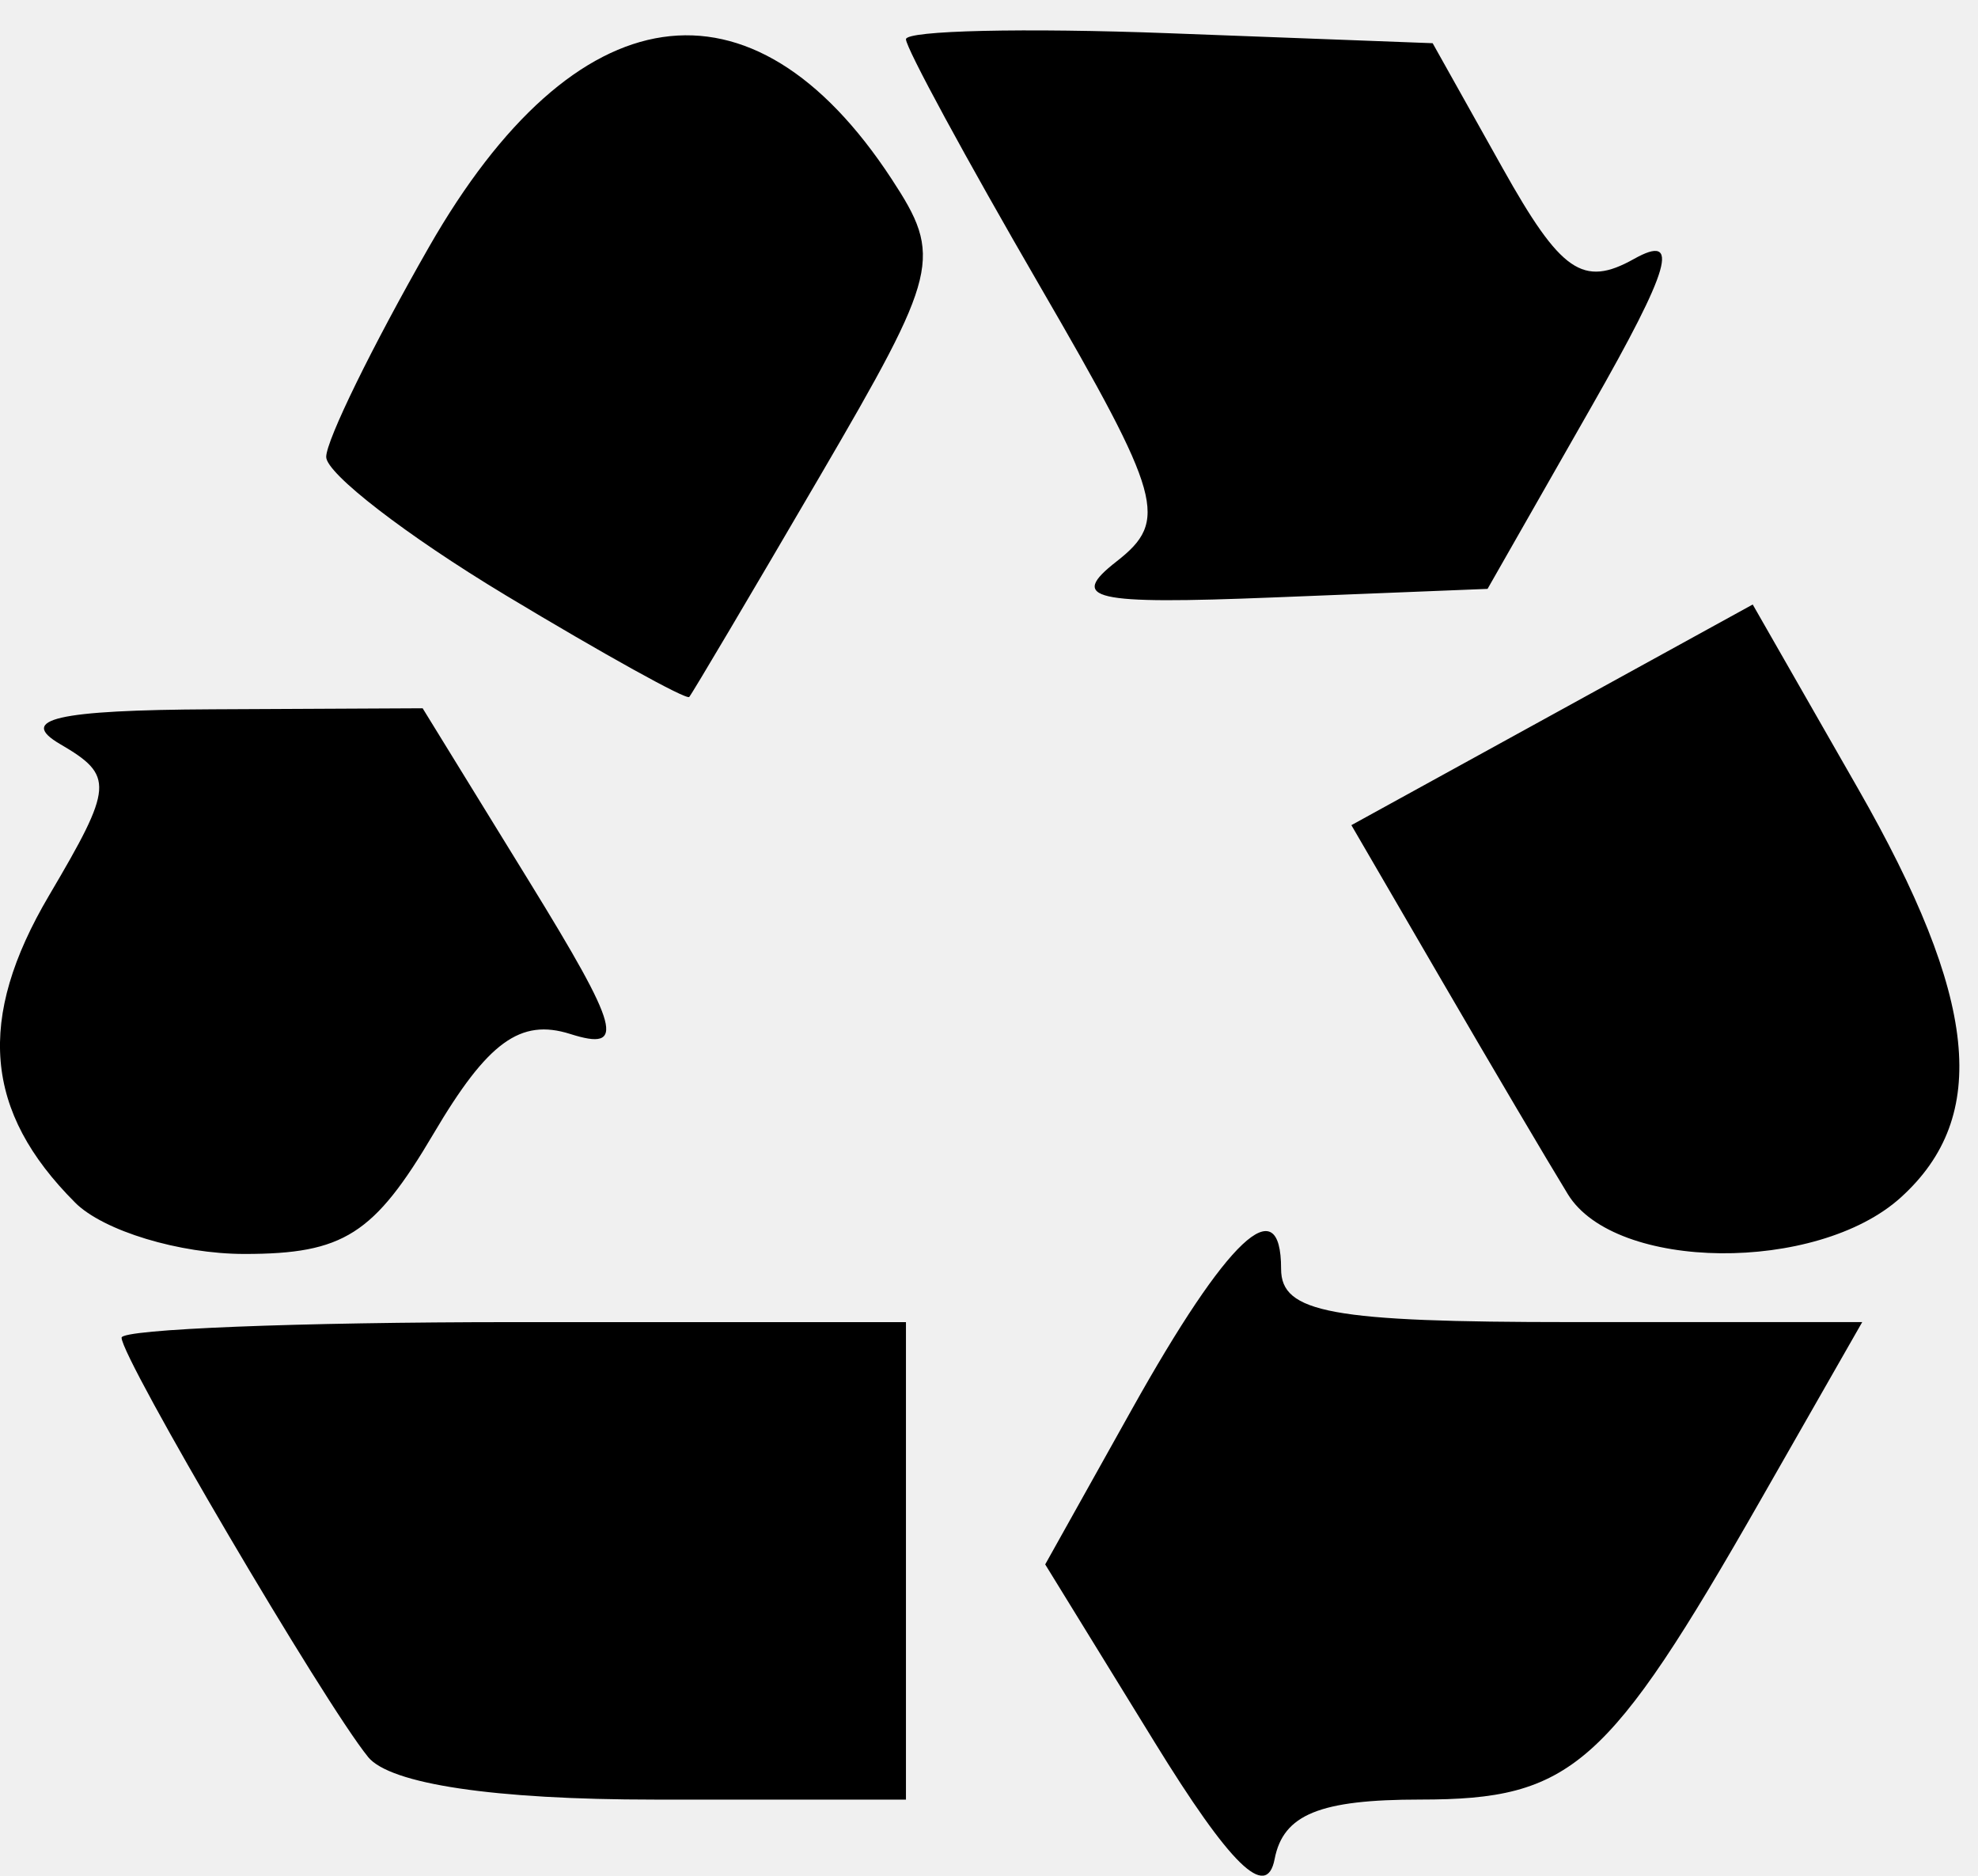
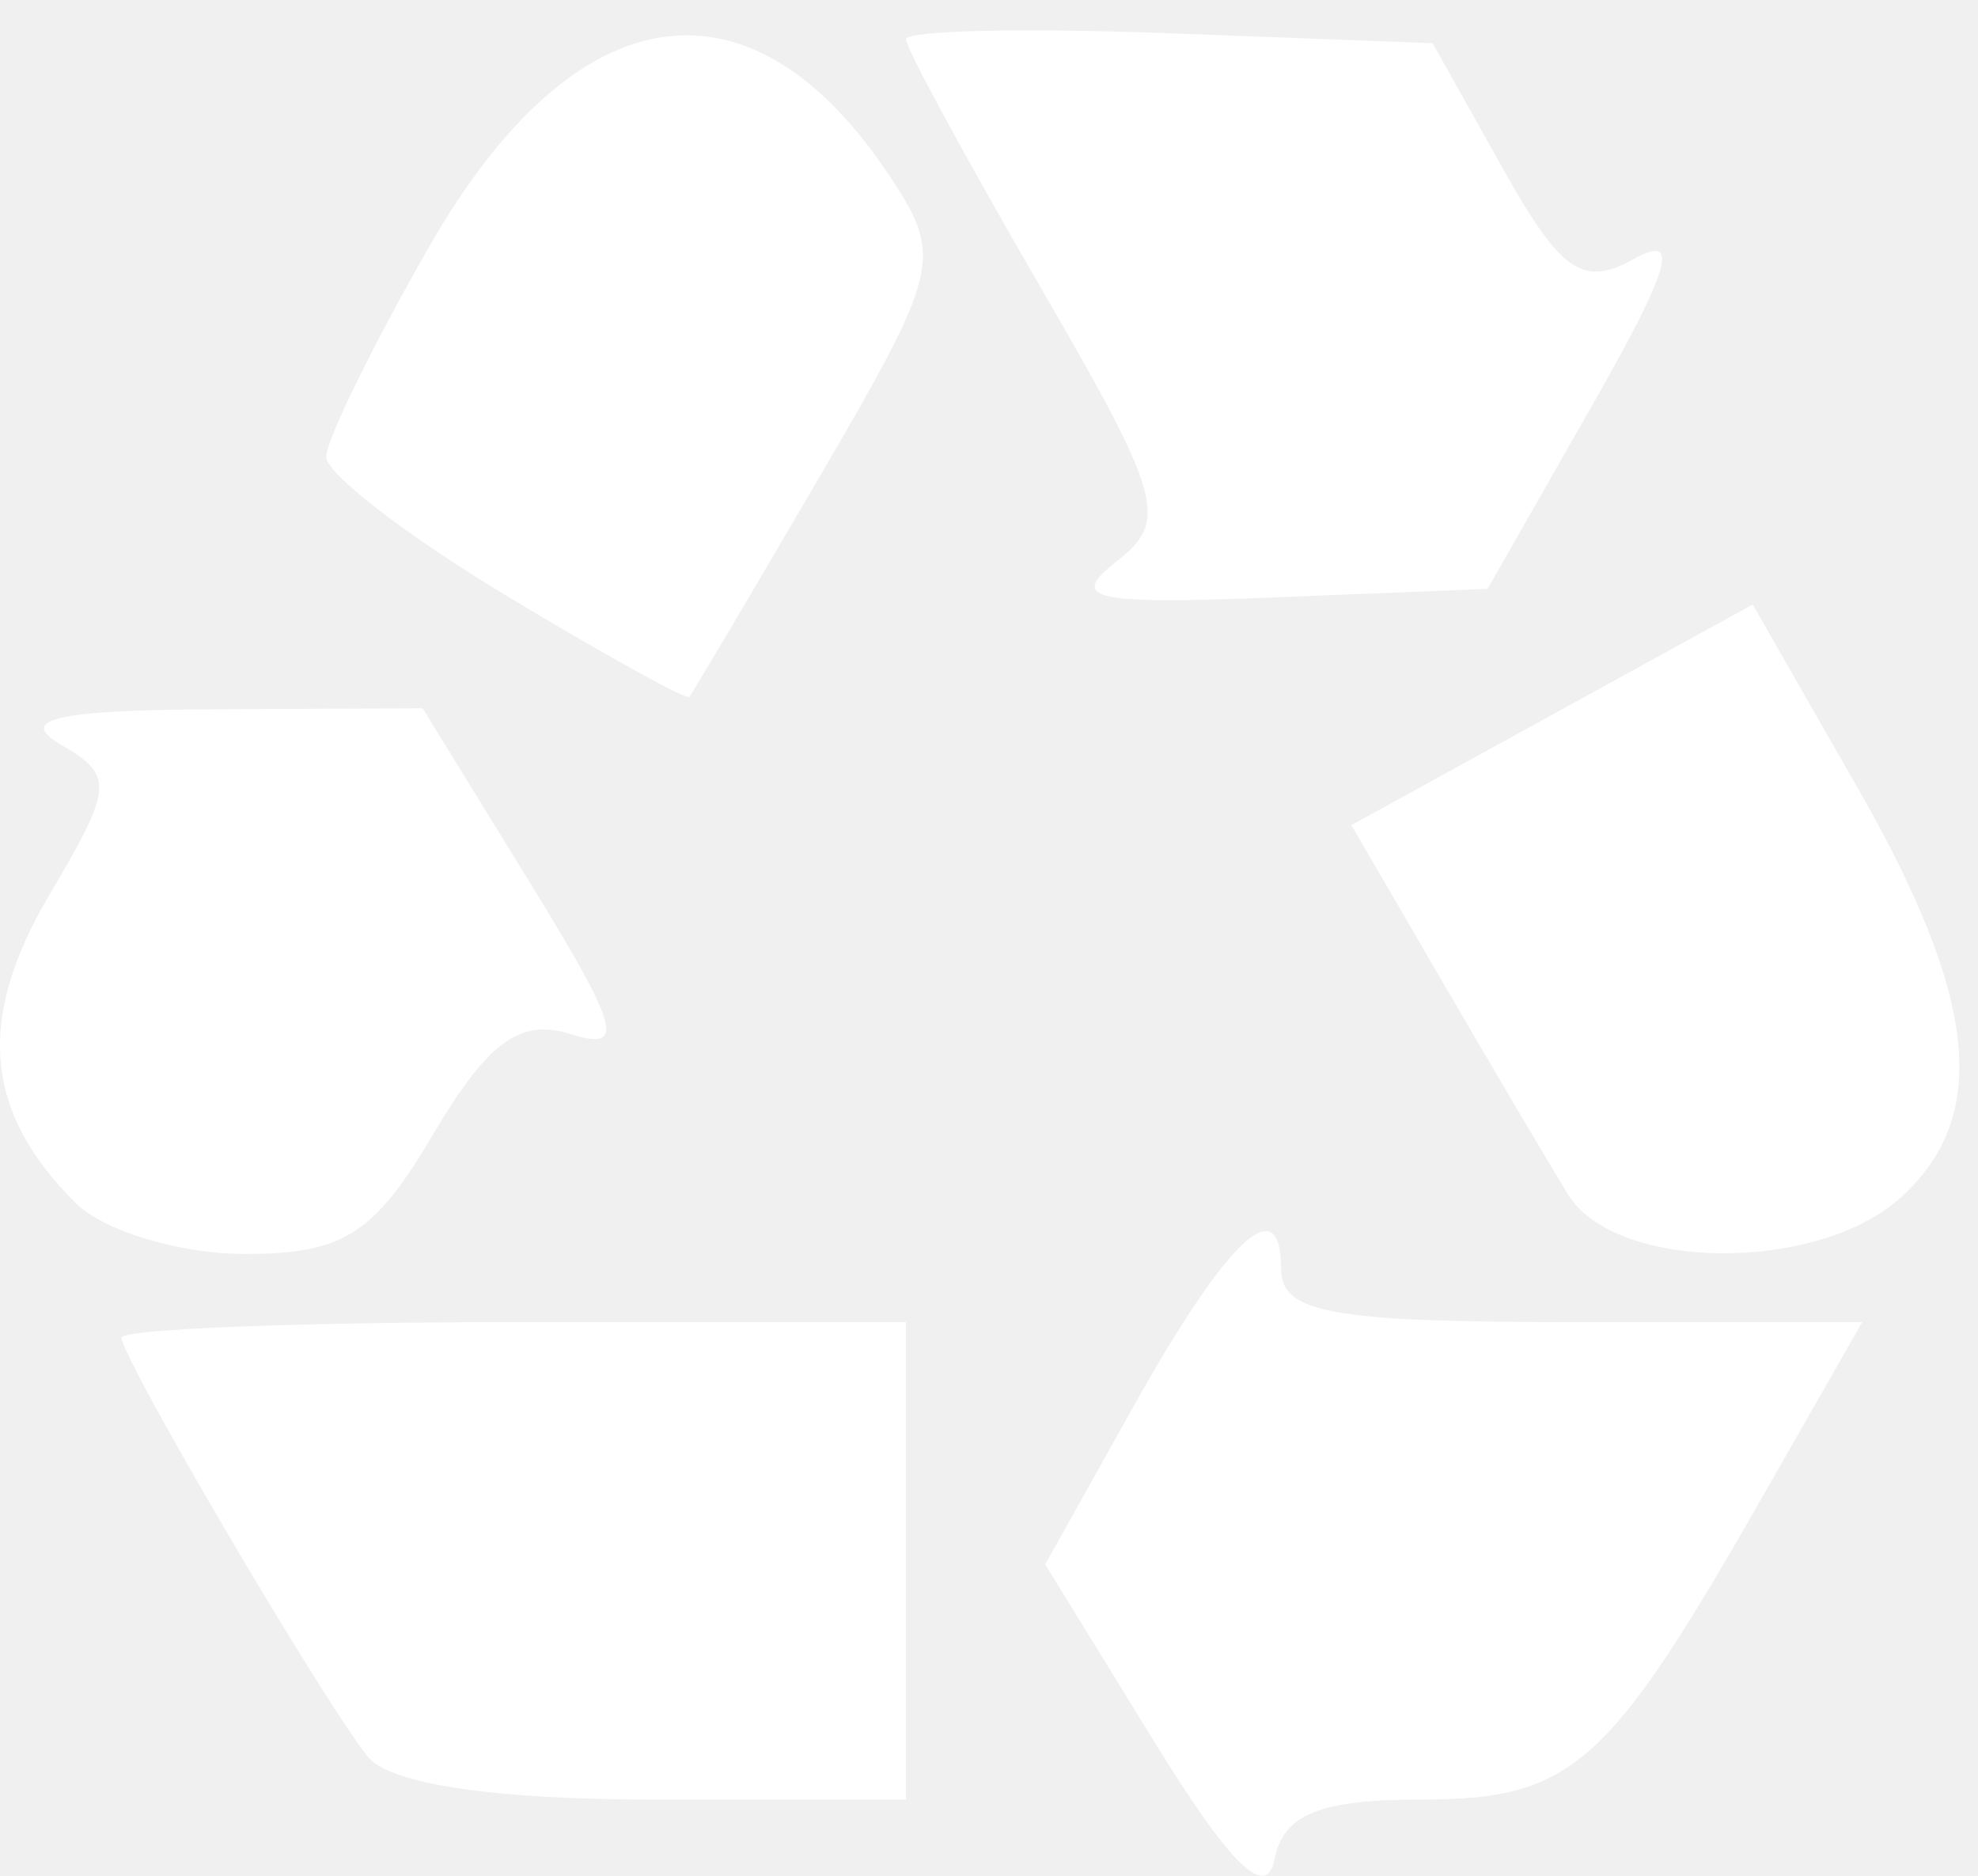
- <svg xmlns="http://www.w3.org/2000/svg" width="58" height="55" id="svg2" version="1.1">
+ <svg xmlns="http://www.w3.org/2000/svg" version="1.1" id="svg2" height="55" width="58">
  <defs id="defs4" />
-   <g id="layer1" transform="translate(0,-997.3622)">
-     <path style="fill:#000000" d="m 33.844,1048.427 -3.196,-5.194 2.539,-4.543 c 2.806,-5.02 4.378,-6.5 4.378,-4.121 0,1.29 1.47,1.559 8.52,1.559 l 8.52,0 -2.971,5.202 c -4.49,7.862 -5.552,8.798 -9.986,8.798 -2.95,0 -4.021,0.437 -4.273,1.746 -0.235,1.219 -1.301,0.178 -3.532,-3.448 z m -23.051,0.452 c -1.29,-1.585 -7.228,-11.685 -7.228,-12.294 0,-0.251 5.175,-0.456 11.5,-0.456 l 11.5,0 0,7 0,7 -7.378,0 c -4.693,0 -7.748,-0.455 -8.395,-1.25 z m -8.591,-16.256 c -2.669,-2.669 -2.899,-5.384 -0.763,-9.005 1.889,-3.202 1.912,-3.511 0.328,-4.435 -1.261,-0.736 -0.105,-1.001 4.462,-1.023 l 6.164,-0.03 3.126,5.08 c 2.664,4.33 2.842,4.99 1.202,4.47 -1.463,-0.464 -2.422,0.235 -4.006,2.92 -1.746,2.96 -2.643,3.53 -5.545,3.53 -1.904,0 -4.14,-0.678 -4.968,-1.506 z m 43.772,-0.244 c -0.59,-0.963 -2.259,-3.791 -3.71,-6.286 l -2.638,-4.536 5.884,-3.235 5.884,-3.235 3.085,5.393 c 3.522,6.155 3.884,9.616 1.257,11.994 -2.459,2.226 -8.376,2.168 -9.762,-0.095 z m -31.161,-17.572 c -2.886,-1.738 -5.248,-3.559 -5.248,-4.047 0,-0.488 1.356,-3.257 3.013,-6.154 4.289,-7.496 9.464,-8.257 13.566,-1.996 1.501,2.291 1.397,2.723 -2.102,8.715 -2.025,3.467 -3.749,6.38 -3.832,6.473 -0.083,0.093 -2.511,-1.253 -5.398,-2.991 z m 17.928,-0.983 c 1.534,-1.197 1.344,-1.879 -2.25,-8.075 -2.159,-3.722 -3.926,-6.978 -3.926,-7.236 0,-0.258 3.475,-0.337 7.722,-0.176 l 7.722,0.292 2.053,3.666 c 1.707,3.049 2.355,3.497 3.85,2.66 1.372,-0.768 1.078,0.256 -1.248,4.334 l -3.045,5.34 -6.277,0.251 c -5.328,0.213 -6.023,0.053 -4.601,-1.056 z" id="path2998" />
+   <g transform="translate(0,-997.3622)" id="layer1">
+     <path id="path2998" d="m 33.844,1048.427 -3.196,-5.194 2.539,-4.543 c 2.806,-5.02 4.378,-6.5 4.378,-4.121 0,1.29 1.47,1.559 8.52,1.559 l 8.52,0 -2.971,5.202 c -4.49,7.862 -5.552,8.798 -9.986,8.798 -2.95,0 -4.021,0.437 -4.273,1.746 -0.235,1.219 -1.301,0.178 -3.532,-3.448 z m -23.051,0.452 c -1.29,-1.585 -7.228,-11.685 -7.228,-12.294 0,-0.251 5.175,-0.456 11.5,-0.456 l 11.5,0 0,7 0,7 -7.378,0 c -4.693,0 -7.748,-0.455 -8.395,-1.25 z m -8.591,-16.256 c -2.669,-2.669 -2.899,-5.384 -0.763,-9.005 1.889,-3.202 1.912,-3.511 0.328,-4.435 -1.261,-0.736 -0.105,-1.001 4.462,-1.023 l 6.164,-0.03 3.126,5.08 c 2.664,4.33 2.842,4.99 1.202,4.47 -1.463,-0.464 -2.422,0.235 -4.006,2.92 -1.746,2.96 -2.643,3.53 -5.545,3.53 -1.904,0 -4.14,-0.678 -4.968,-1.506 z m 43.772,-0.244 c -0.59,-0.963 -2.259,-3.791 -3.71,-6.286 l -2.638,-4.536 5.884,-3.235 5.884,-3.235 3.085,5.393 c 3.522,6.155 3.884,9.616 1.257,11.994 -2.459,2.226 -8.376,2.168 -9.762,-0.095 z m -31.161,-17.572 c -2.886,-1.738 -5.248,-3.559 -5.248,-4.047 0,-0.488 1.356,-3.257 3.013,-6.154 4.289,-7.496 9.464,-8.257 13.566,-1.996 1.501,2.291 1.397,2.723 -2.102,8.715 -2.025,3.467 -3.749,6.38 -3.832,6.473 -0.083,0.093 -2.511,-1.253 -5.398,-2.991 z m 17.928,-0.983 c 1.534,-1.197 1.344,-1.879 -2.25,-8.075 -2.159,-3.722 -3.926,-6.978 -3.926,-7.236 0,-0.258 3.475,-0.337 7.722,-0.176 l 7.722,0.292 2.053,3.666 c 1.707,3.049 2.355,3.497 3.85,2.66 1.372,-0.768 1.078,0.256 -1.248,4.334 l -3.045,5.34 -6.277,0.251 c -5.328,0.213 -6.023,0.053 -4.601,-1.056 z" style="fill:#ffffff;fill-opacity:1" />
  </g>
</svg>
